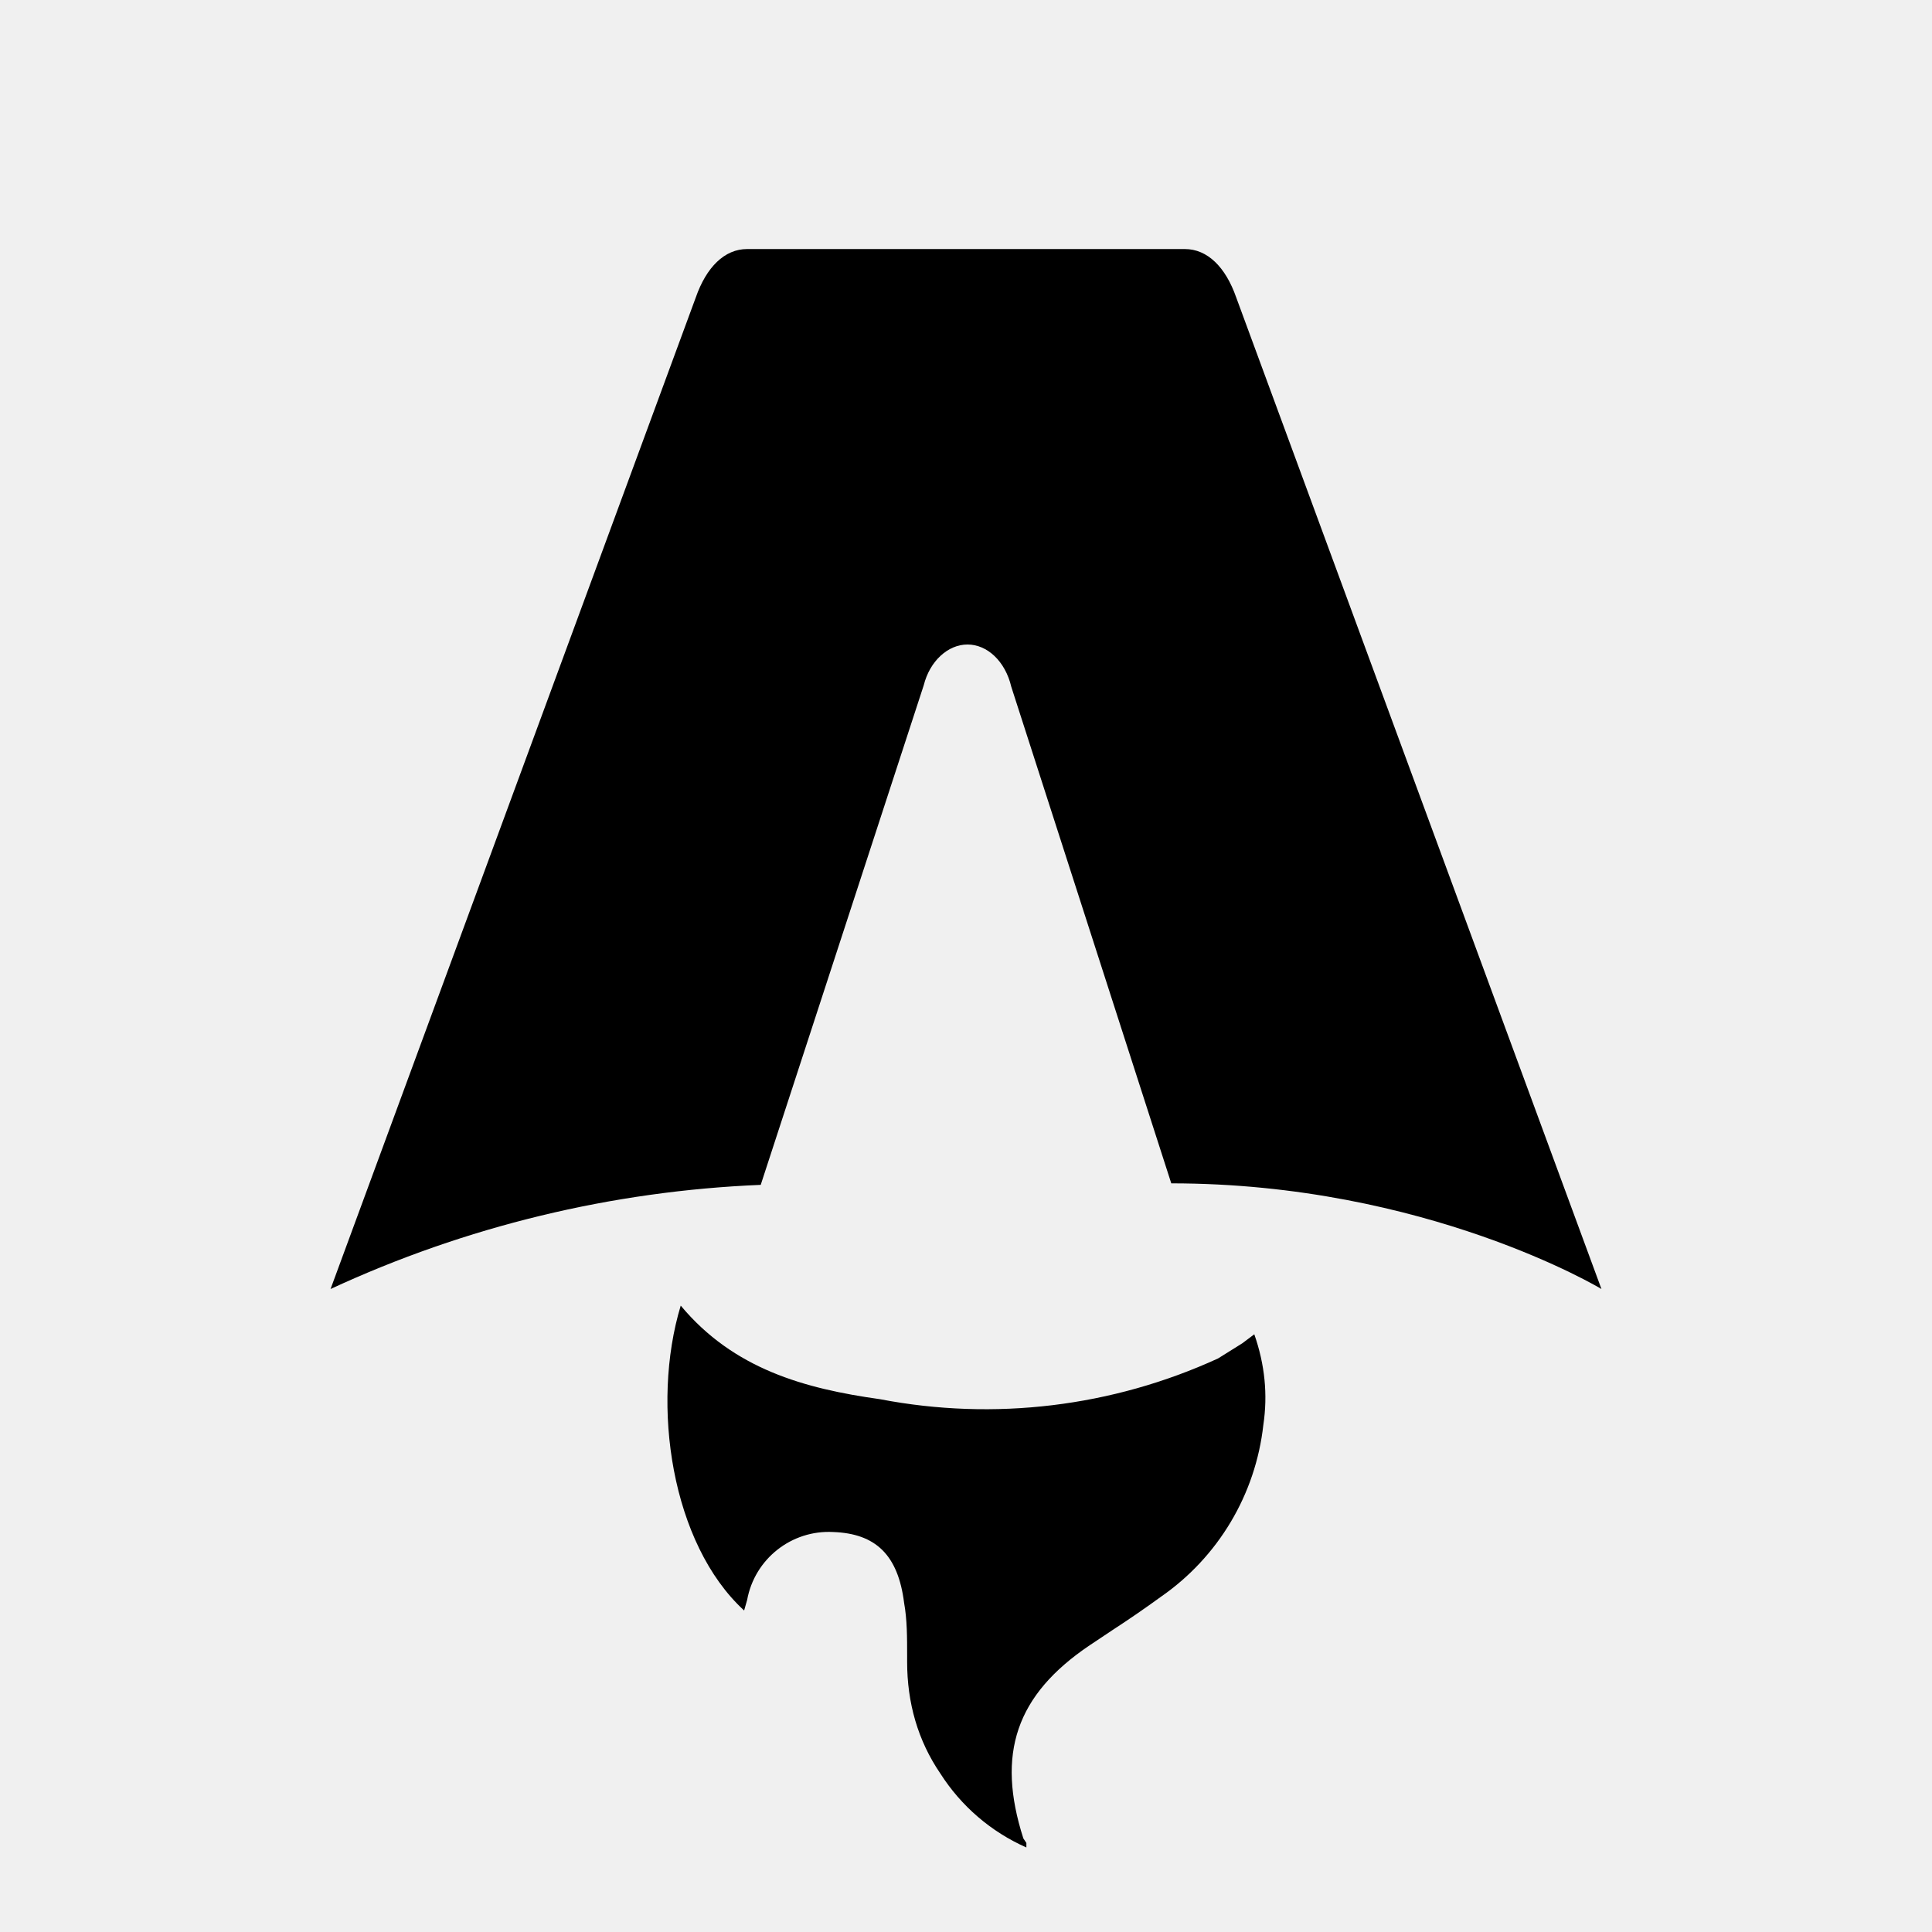
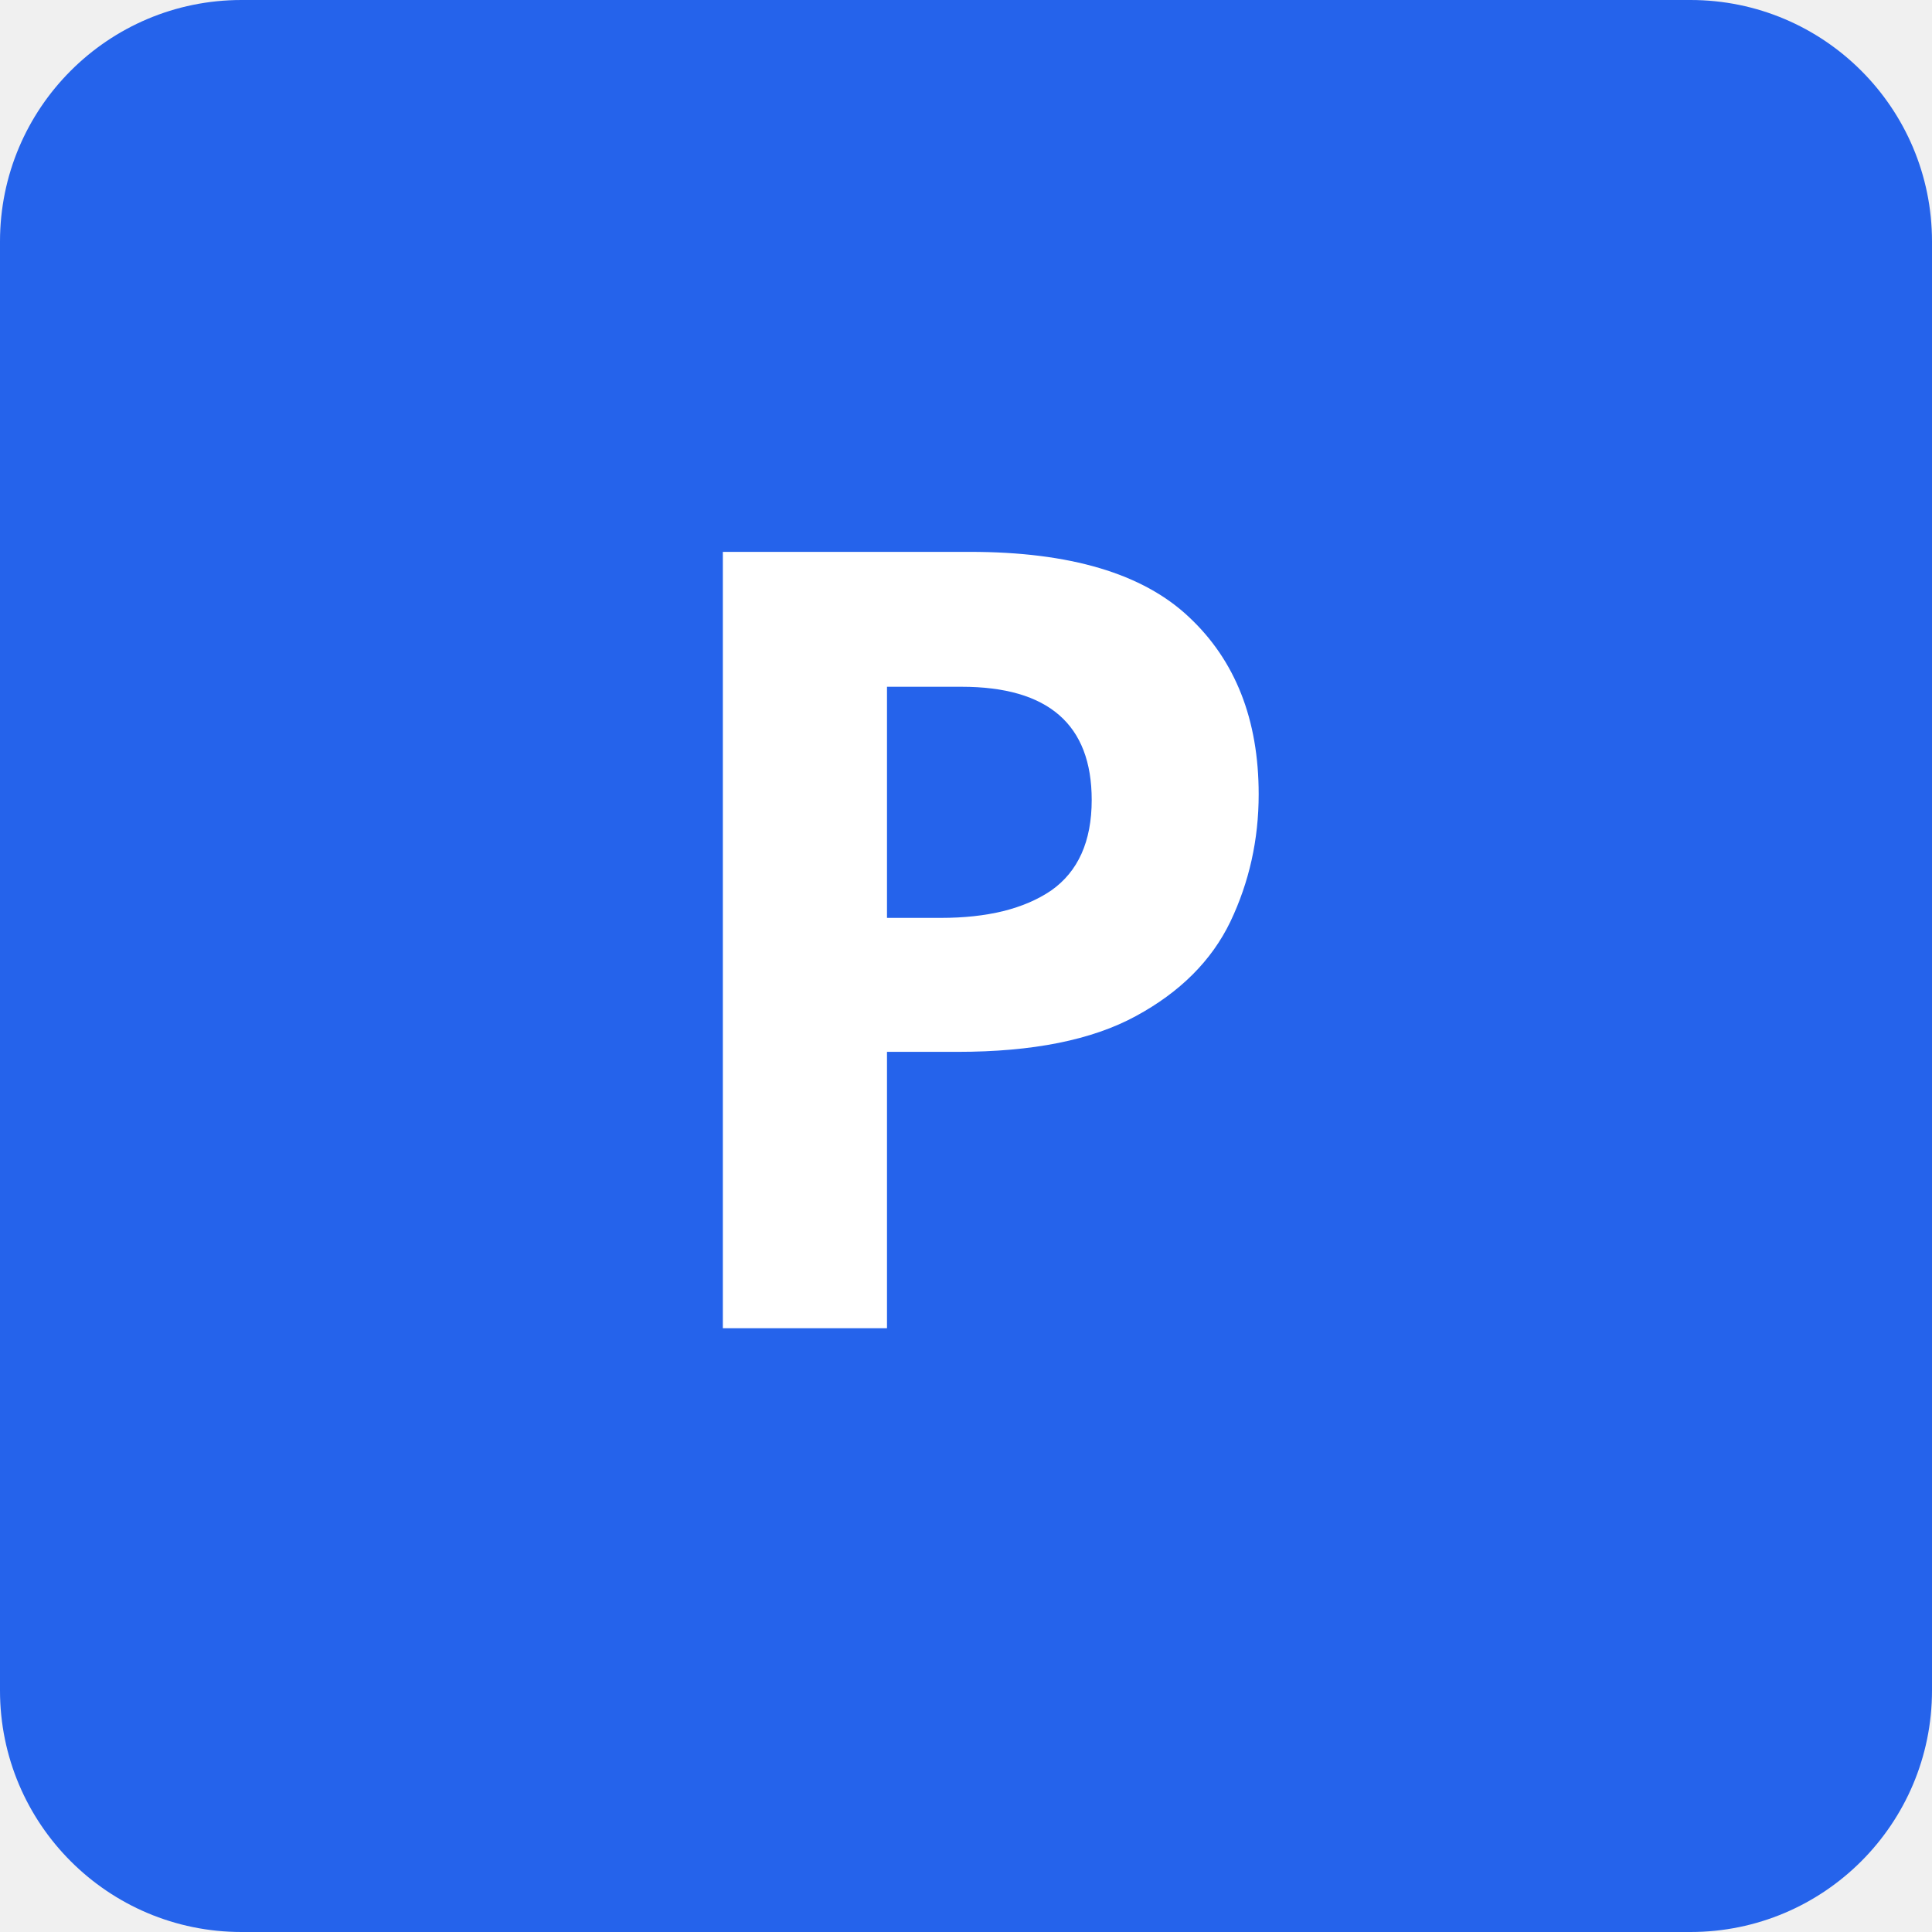
- <svg xmlns="http://www.w3.org/2000/svg" fill="none" viewBox="0 0 128 128">
-   <path d="M50.4 78.5a75.1 75.1 0 0 0-28.5 6.9l24.2-65.7c.7-2 1.9-3.2 3.4-3.2h29c1.5 0 2.7 1.2 3.4 3.2l24.2 65.7s-11.6-7-28.5-7L67 45.5c-.4-1.7-1.6-2.8-2.9-2.8-1.3 0-2.5 1.1-2.9 2.7L50.4 78.5Zm-1.1 28.2Zm-4.2-20.2c-2 6.6-.6 15.8 4.2 20.2a17.5 17.5 0 0 1 .2-.7 5.5 5.5 0 0 1 5.7-4.5c2.8.1 4.3 1.5 4.7 4.7.2 1.1.2 2.3.2 3.5v.4c0 2.7.7 5.2 2.2 7.4a13 13 0 0 0 5.7 4.9v-.3l-.2-.3c-1.8-5.6-.5-9.5 4.4-12.8l1.5-1a73 73 0 0 0 3.2-2.2 16 16 0 0 0 6.8-11.4c.3-2 .1-4-.6-6l-.8.6-1.6 1a37 37 0 0 1-22.4 2.7c-5-.7-9.7-2-13.2-6.2Z" />
-   <style>
-         path { fill: #000; }
-         @media (prefers-color-scheme: dark) {
-             path { fill: #FFF; }
-         }
-     </style>
+ <svg xmlns="http://www.w3.org/2000/svg" viewBox="0 0 32 32">
+   <rect width="32" height="32" rx="4" fill="#2563eb" />
+   <text x="16" y="22" font-family="system-ui, sans-serif" font-size="18" font-weight="600" fill="white" text-anchor="middle">P</text>
</svg>
